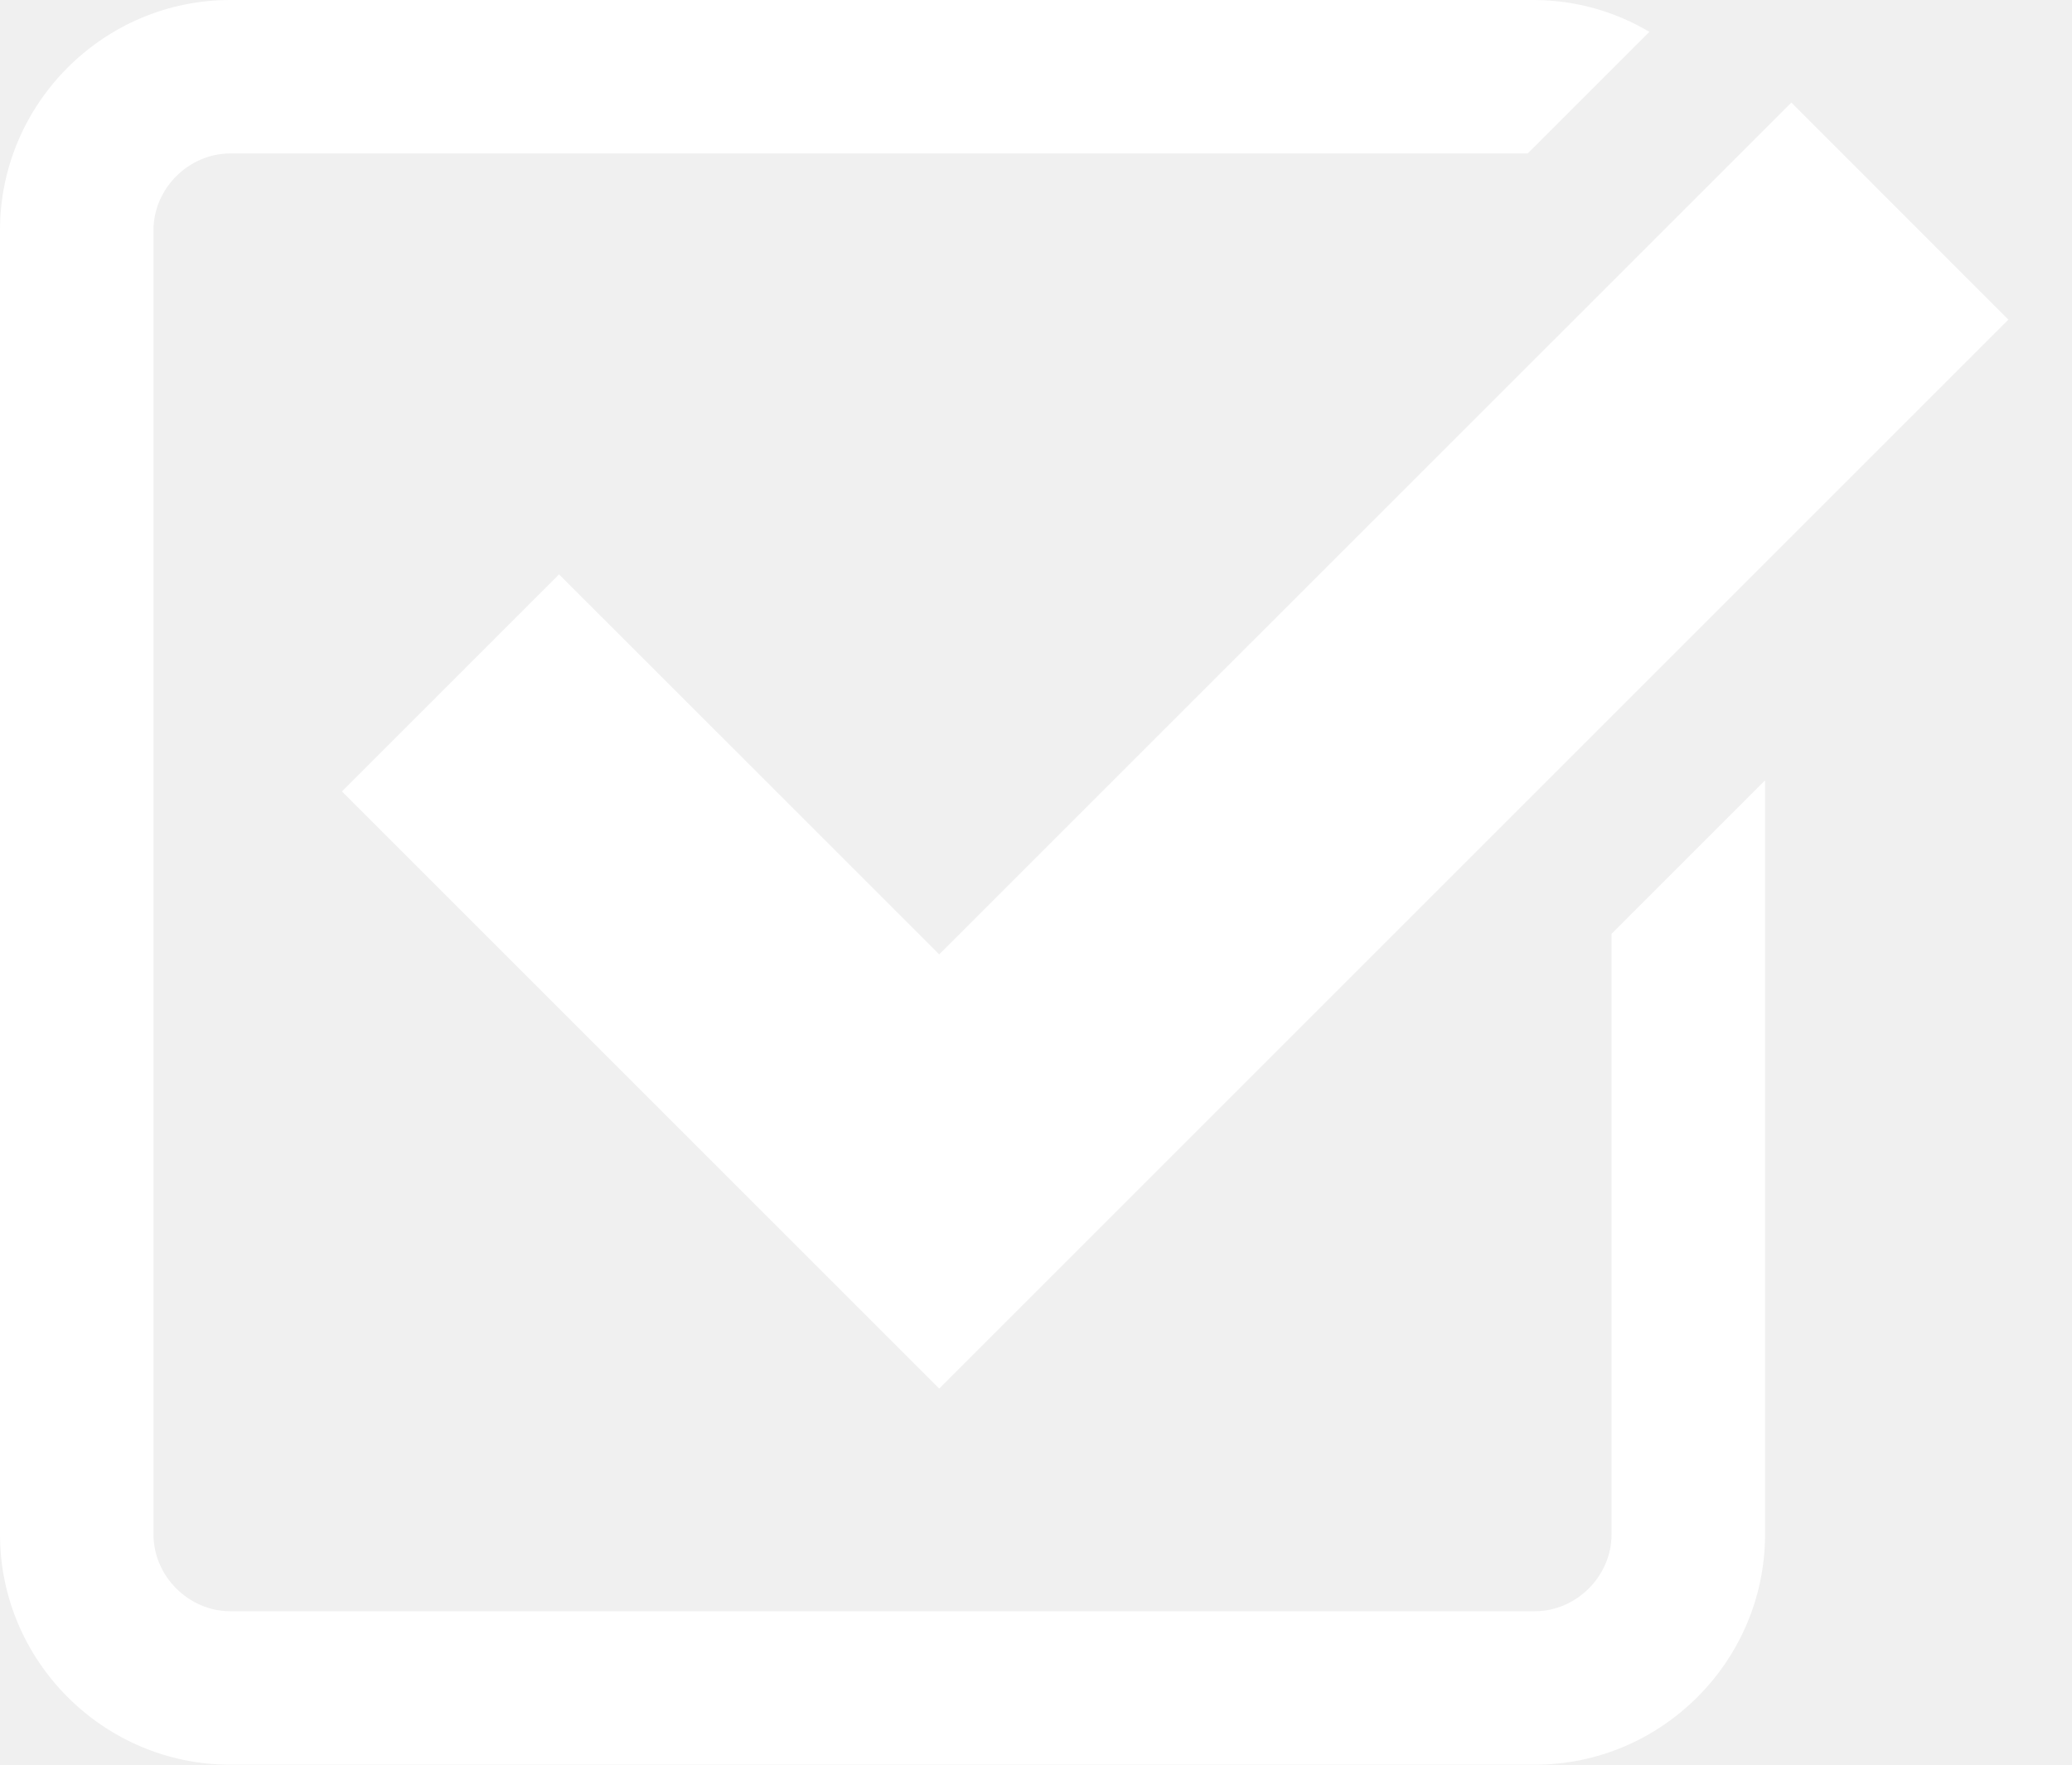
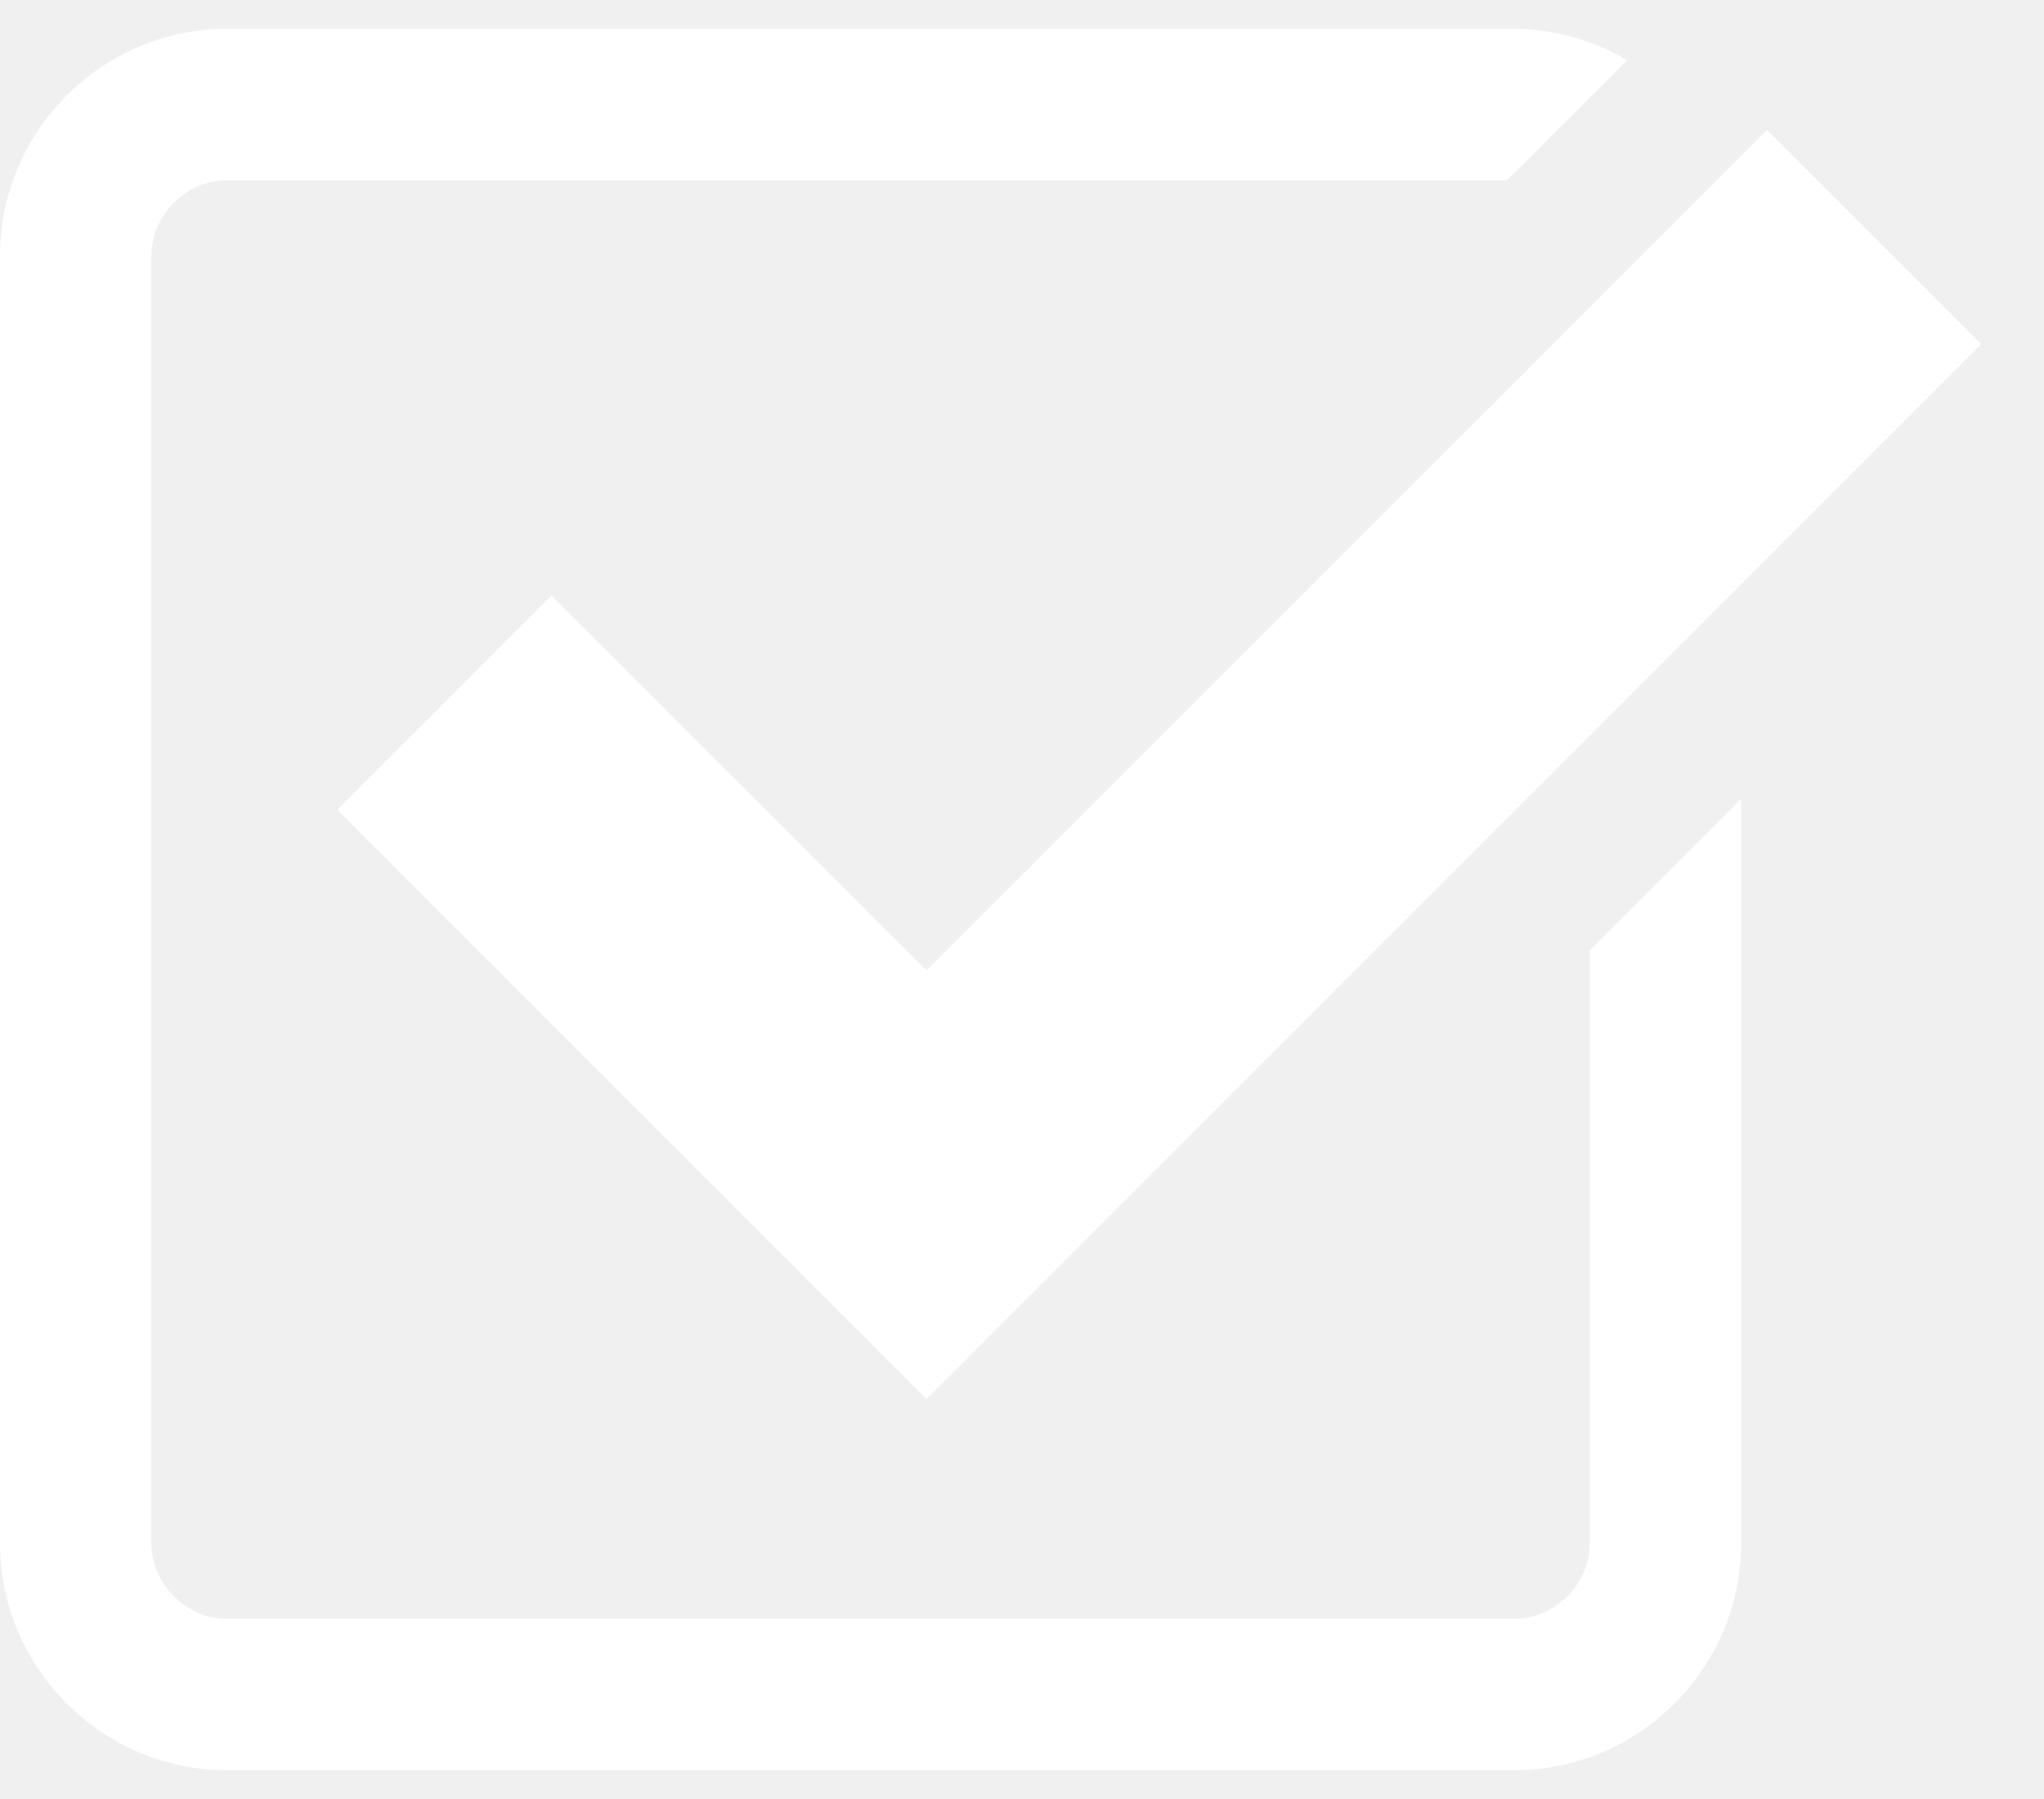
- <svg xmlns="http://www.w3.org/2000/svg" width="27" height="23" viewBox="0 0 27 23">
+ <svg xmlns="http://www.w3.org/2000/svg" width="25" height="22" viewBox="0 0 27 23">
  <path d="M7.285 7.486l-2.829 2.829 7.783 7.783L26.171 4.166l-2.828-2.829-11.104 11.102z" fill="#fff" />
  <path d="M21 20c0 .542-.458 1-1 1H3c-.542 0-1-.458-1-1V3c0-.542.458-1 1-1h16.908L21.493.415A2.96 2.96 0 0 0 20 0H3C1.35 0 0 1.35 0 3v17c0 1.65 1.35 3 3 3h17c1.65 0 3-1.35 3-3v-9.829l-2 2V20z" fill="#fff" />
</svg>
